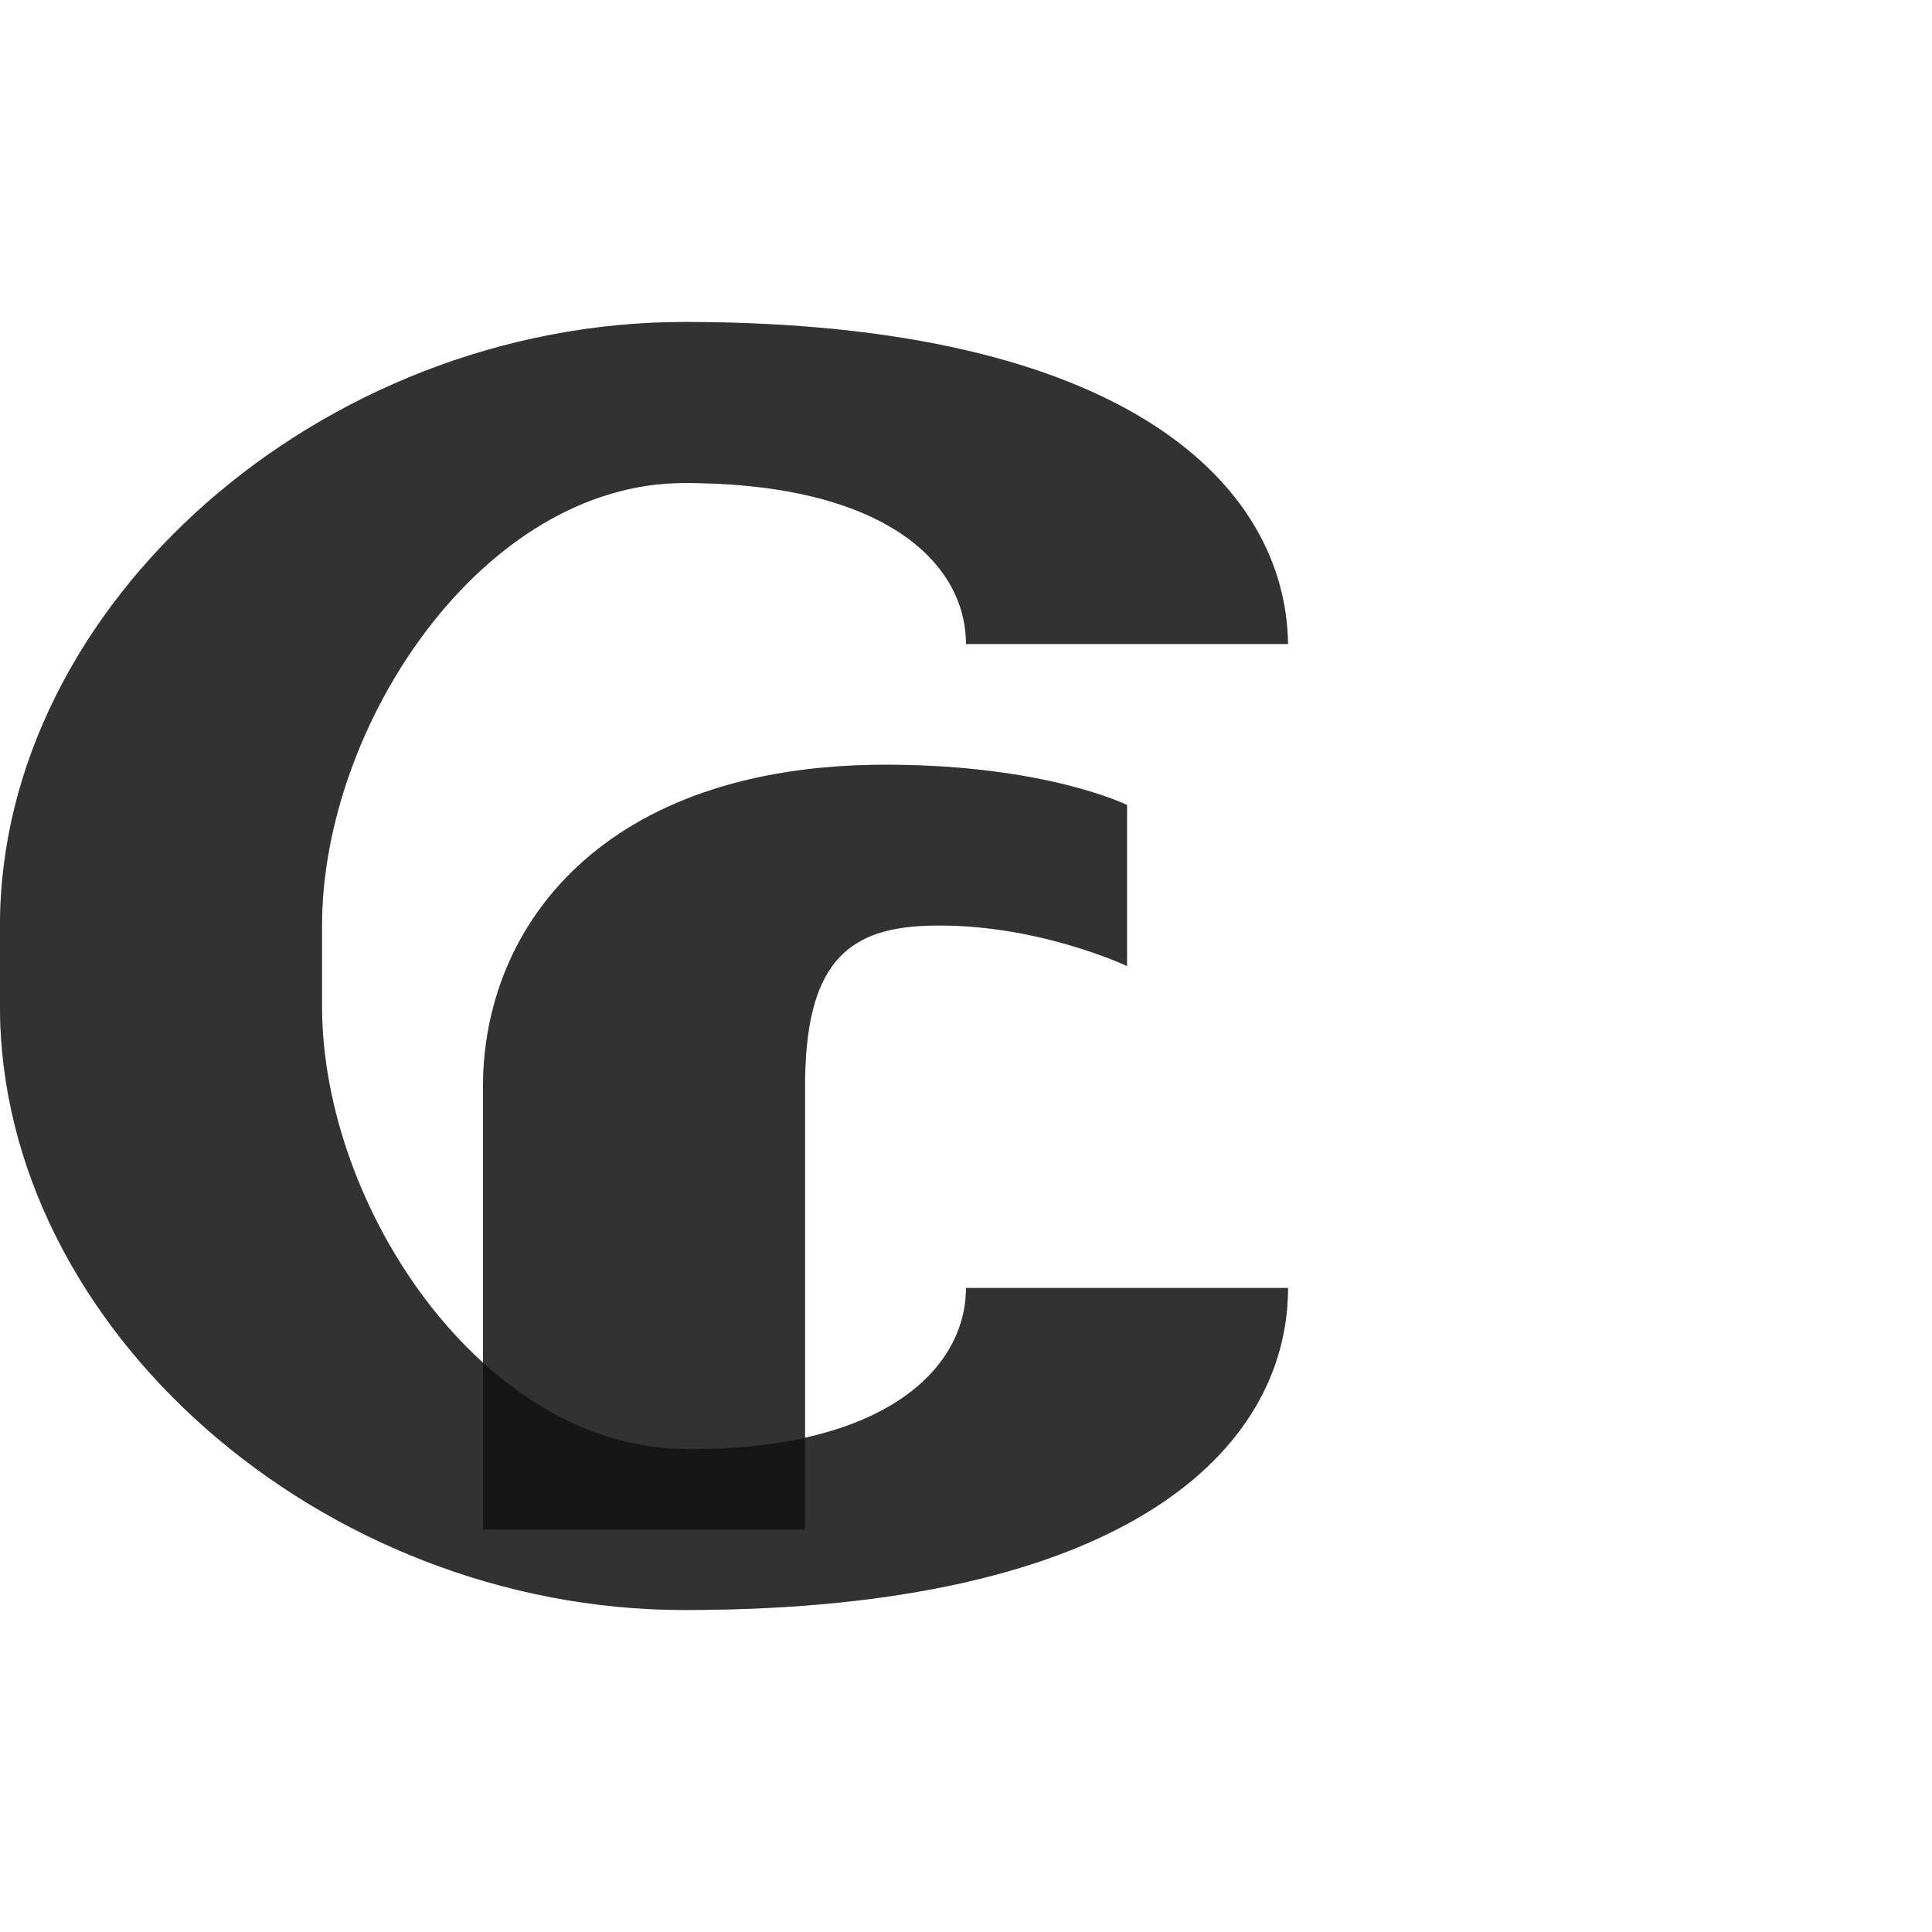
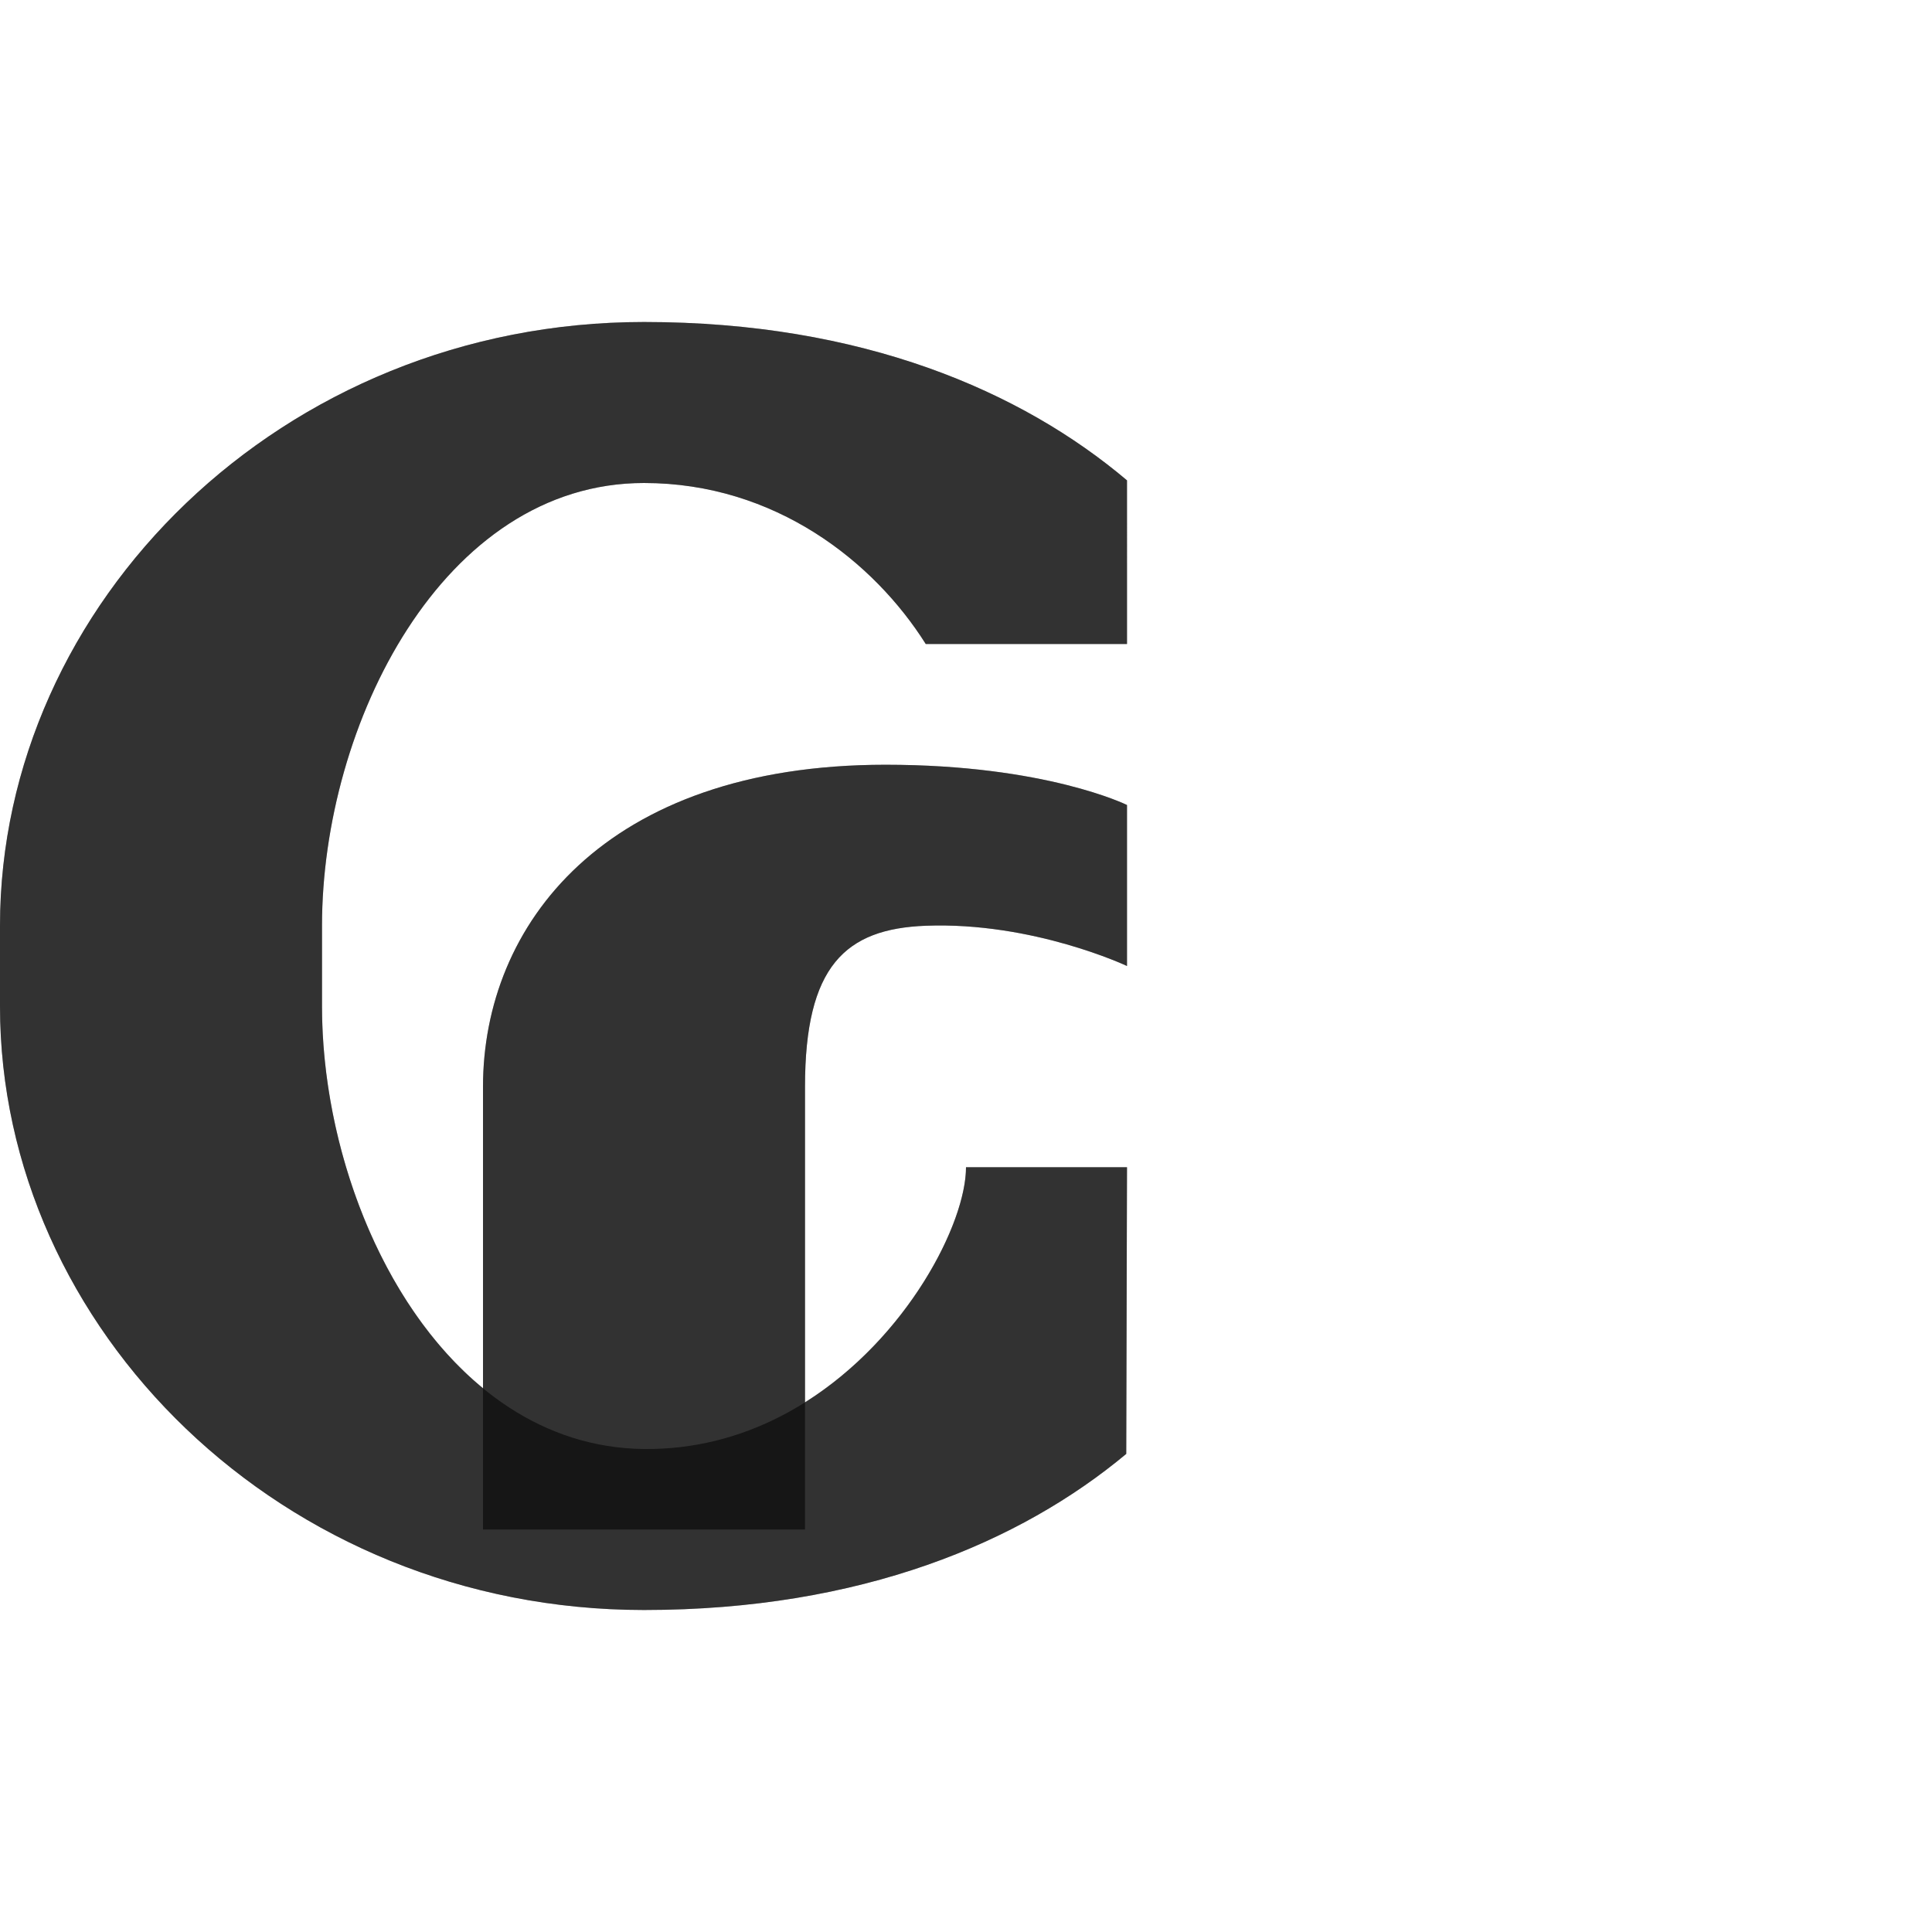
<svg xmlns="http://www.w3.org/2000/svg" width="1200" height="1200" viewBox="0 0 1200 1200" version="1.1" id="svg1" xml:space="preserve">
  <defs id="defs1" />
  <g id="layer1">
-     <path id="path2" style="fill:#000000;fill-opacity:0.555;fill-rule:evenodd;stroke-width:1" d="M 800,400 C 798.728,301.658 700,200 425,200 200,200 0,375 0,575 v 50 c 0,200 200,375 425,375 275,0 375,-100 375,-200 H 600 C 600,850 549.557,901.272 425,900 300.007,898.723 200,750 200,625 v -50 c 0,-125 100,-275 225,-275 125,0 175,50 175,100 z" />
    <path id="path2-6" style="fill:#000000;fill-opacity:0.555;fill-rule:evenodd;stroke-width:1" d="M 300,950 H 500 V 675 c 0,-75 25.036,-98.093 75,-100 66.663,-2.544 125,25 125,25 V 500 c 0,0 -50.443,-25 -150,-25 -175,0 -250,100 -250,200 z" />
-     <path id="path2-0" style="fill:#000000;fill-opacity:0.555;fill-rule:evenodd;stroke-width:1" d="M 425 200 C 200 200 0 375 0 575 L 0 625 C 0 825 200 1000 425 1000 C 700 1000 800 900 800 800 L 600 800 C 600 838.374 570.125 877.401 500 892.945 L 500 675 C 500 600 525.036 576.907 575 575 C 641.663 572.456 700 600 700 600 L 700 500 C 700 500 649.557 475 550 475 C 375 475 300 575 300 675 L 300 846.367 C 239.562 791.564 200 703.605 200 625 L 200 575 C 200 450 300 300 425 300 C 550 300 600 350 600 400 L 800 400 C 798.728 301.658 700 200 425 200 z " />
+     <path id="path2-4" style="fill:#000000;fill-opacity:0.555;fill-rule:evenodd;stroke-width:1" d="M 700,400 699.996,298.357 C 634.502,242.988 535.656,200 400,200 175,200 0,375 0,575 v 50 c 0,200 175,375 400,375 135.011,0 233.868,-42.181 299.528,-96.958 L 700,725 H 600 C 600,775 524.557,901.272 400,900 275.007,898.723 200,750 200,625 v -50 c 0,-125 75,-275 200,-275 81.584,0 142.965,49.11 175,100 z" />
+     <path id="path2-6-4" style="fill:#000000;fill-opacity:0.555;fill-rule:evenodd;stroke-width:1" d="M 400 200 C 175 200 0 375 0 575 L 0 625 C 0 825 175 1000 400 1000 C 535.011 1000 633.867 957.819 699.527 903.041 L 700 725 L 600 725 C 600 759.658 563.727 830.934 500 871.006 L 500 675 C 500 600 525.036 576.907 575 575 C 641.663 572.456 700 600 700 600 L 700 500 C 700 500 649.557 475 550 475 C 375 475 300 575 300 675 L 300 862.234 C 236.137 809.838 200 711.731 200 625 L 200 575 C 200 450 275 300 400 300 C 481.584 300 542.965 349.11 575 400 L 700 400 L 699.996 298.357 C 634.502 242.988 535.656 200 400 200 z " />
  </g>
</svg>
